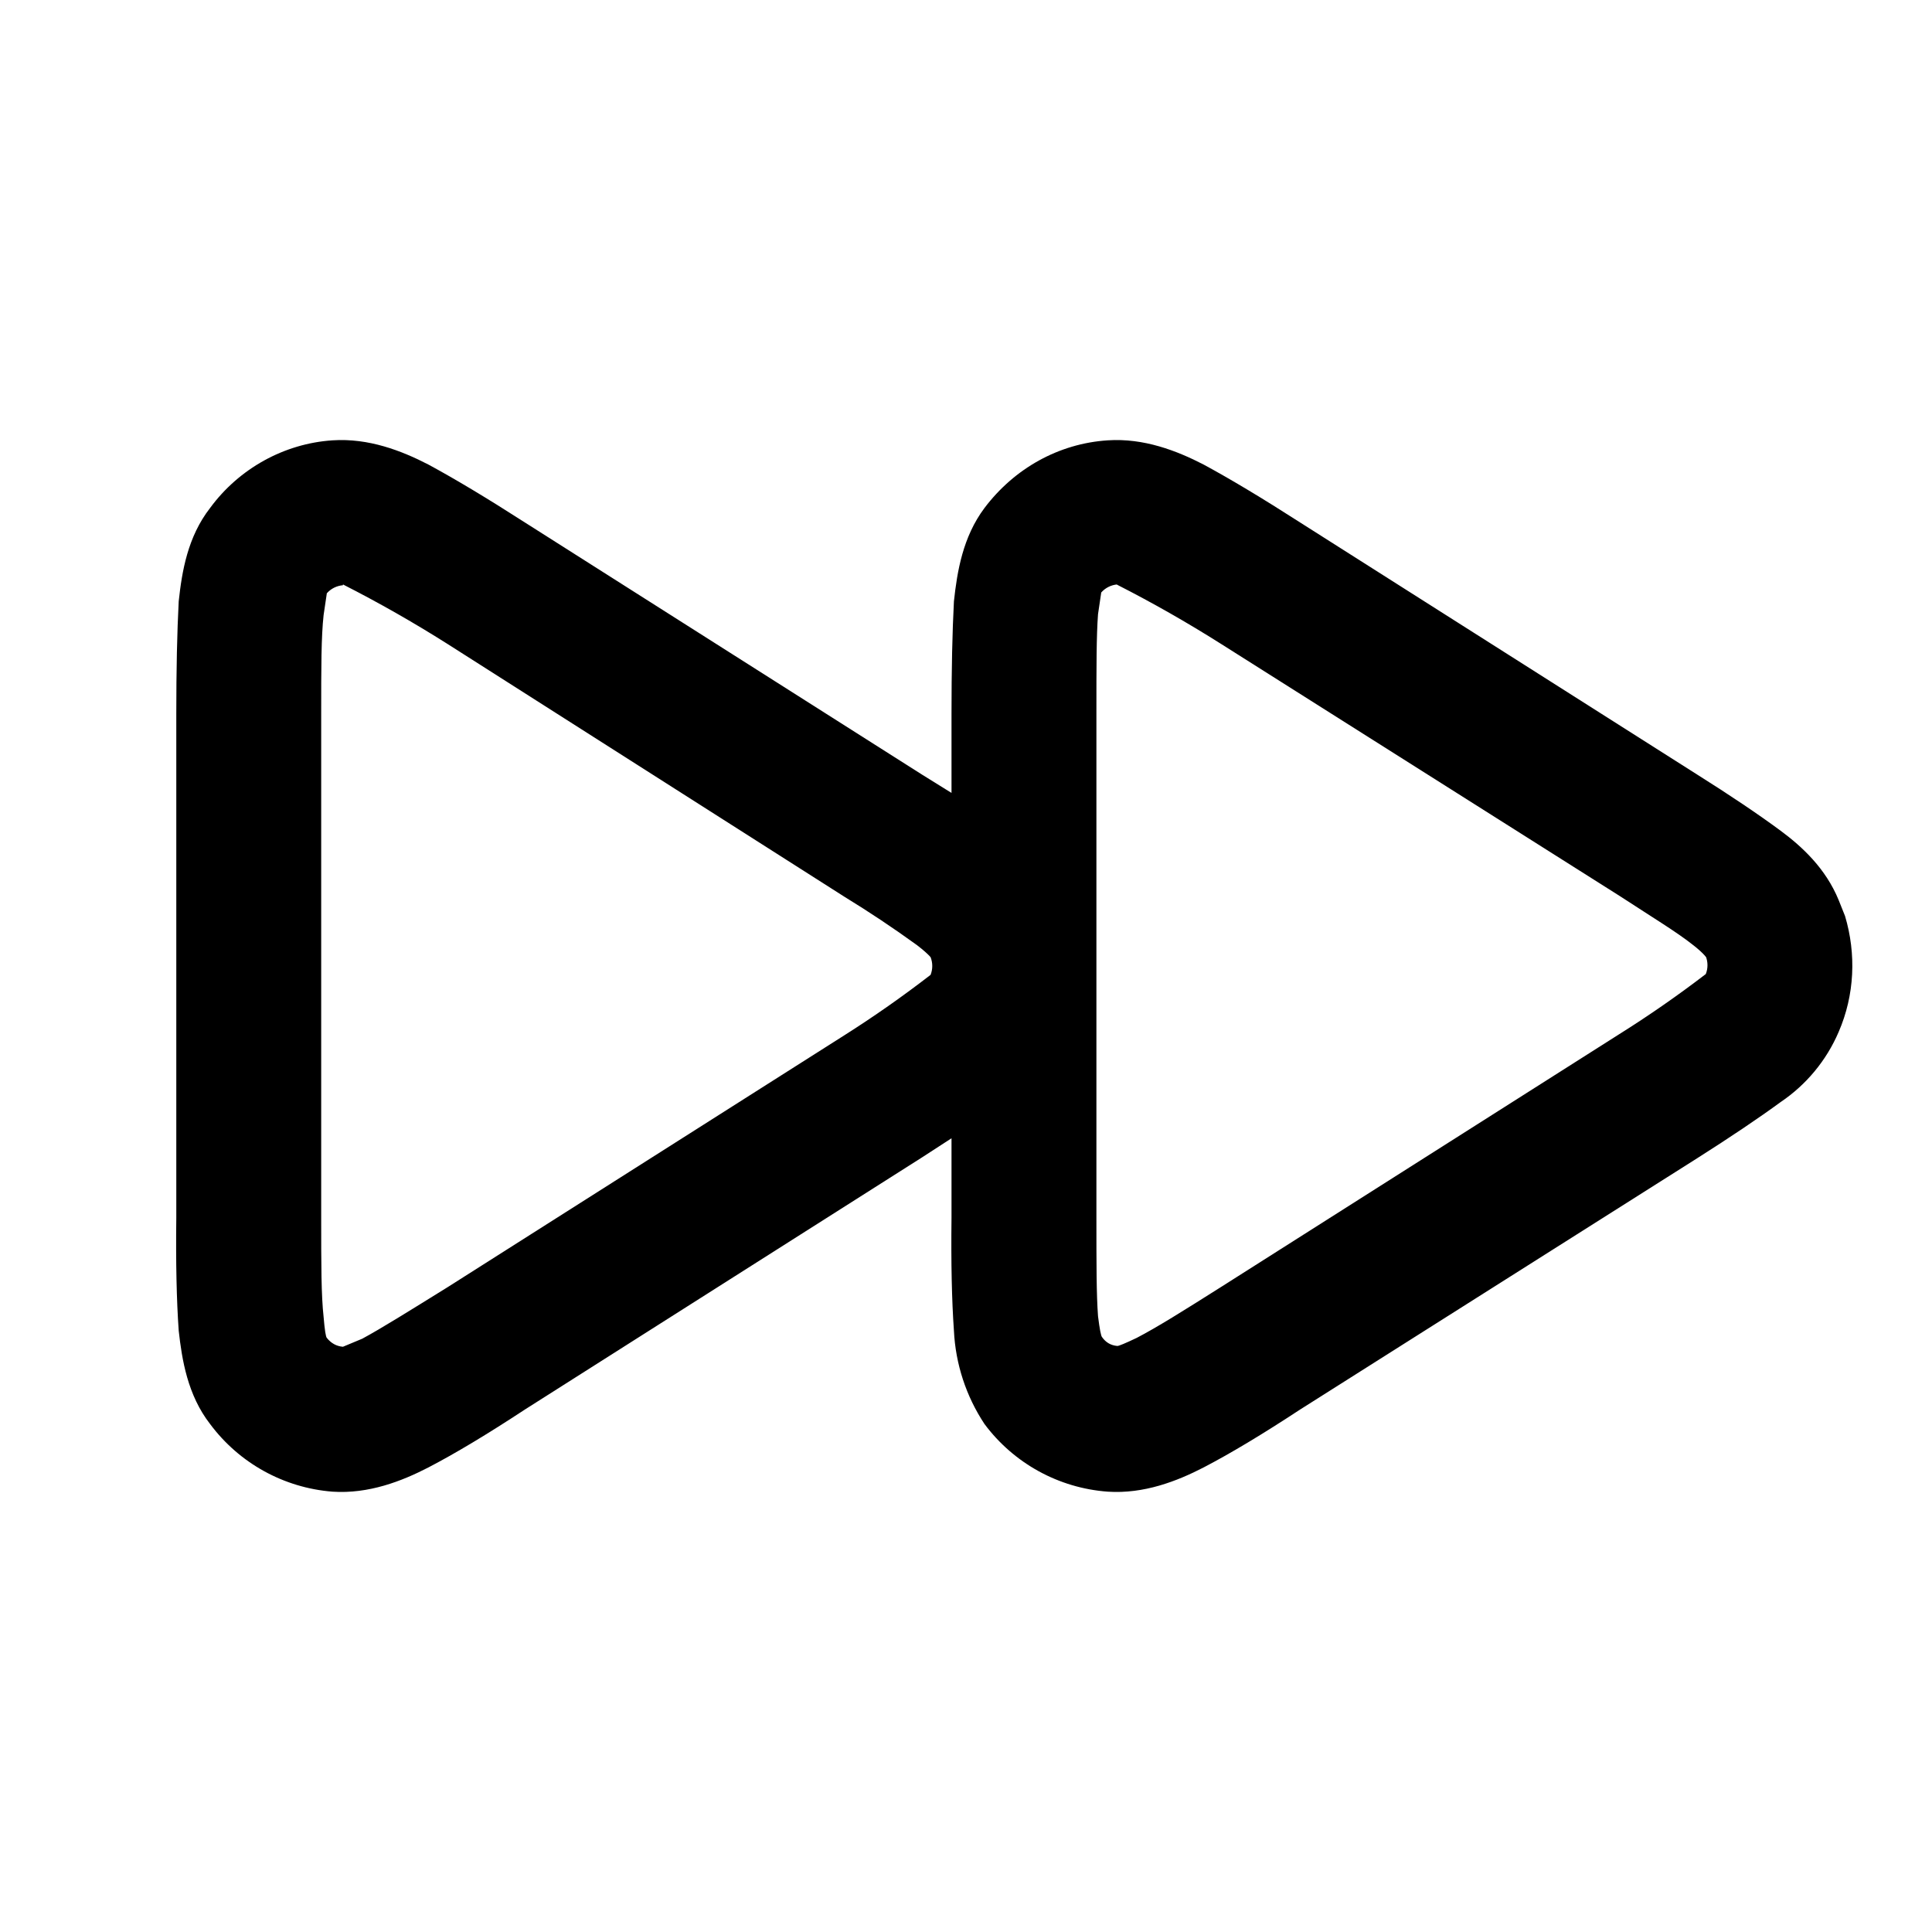
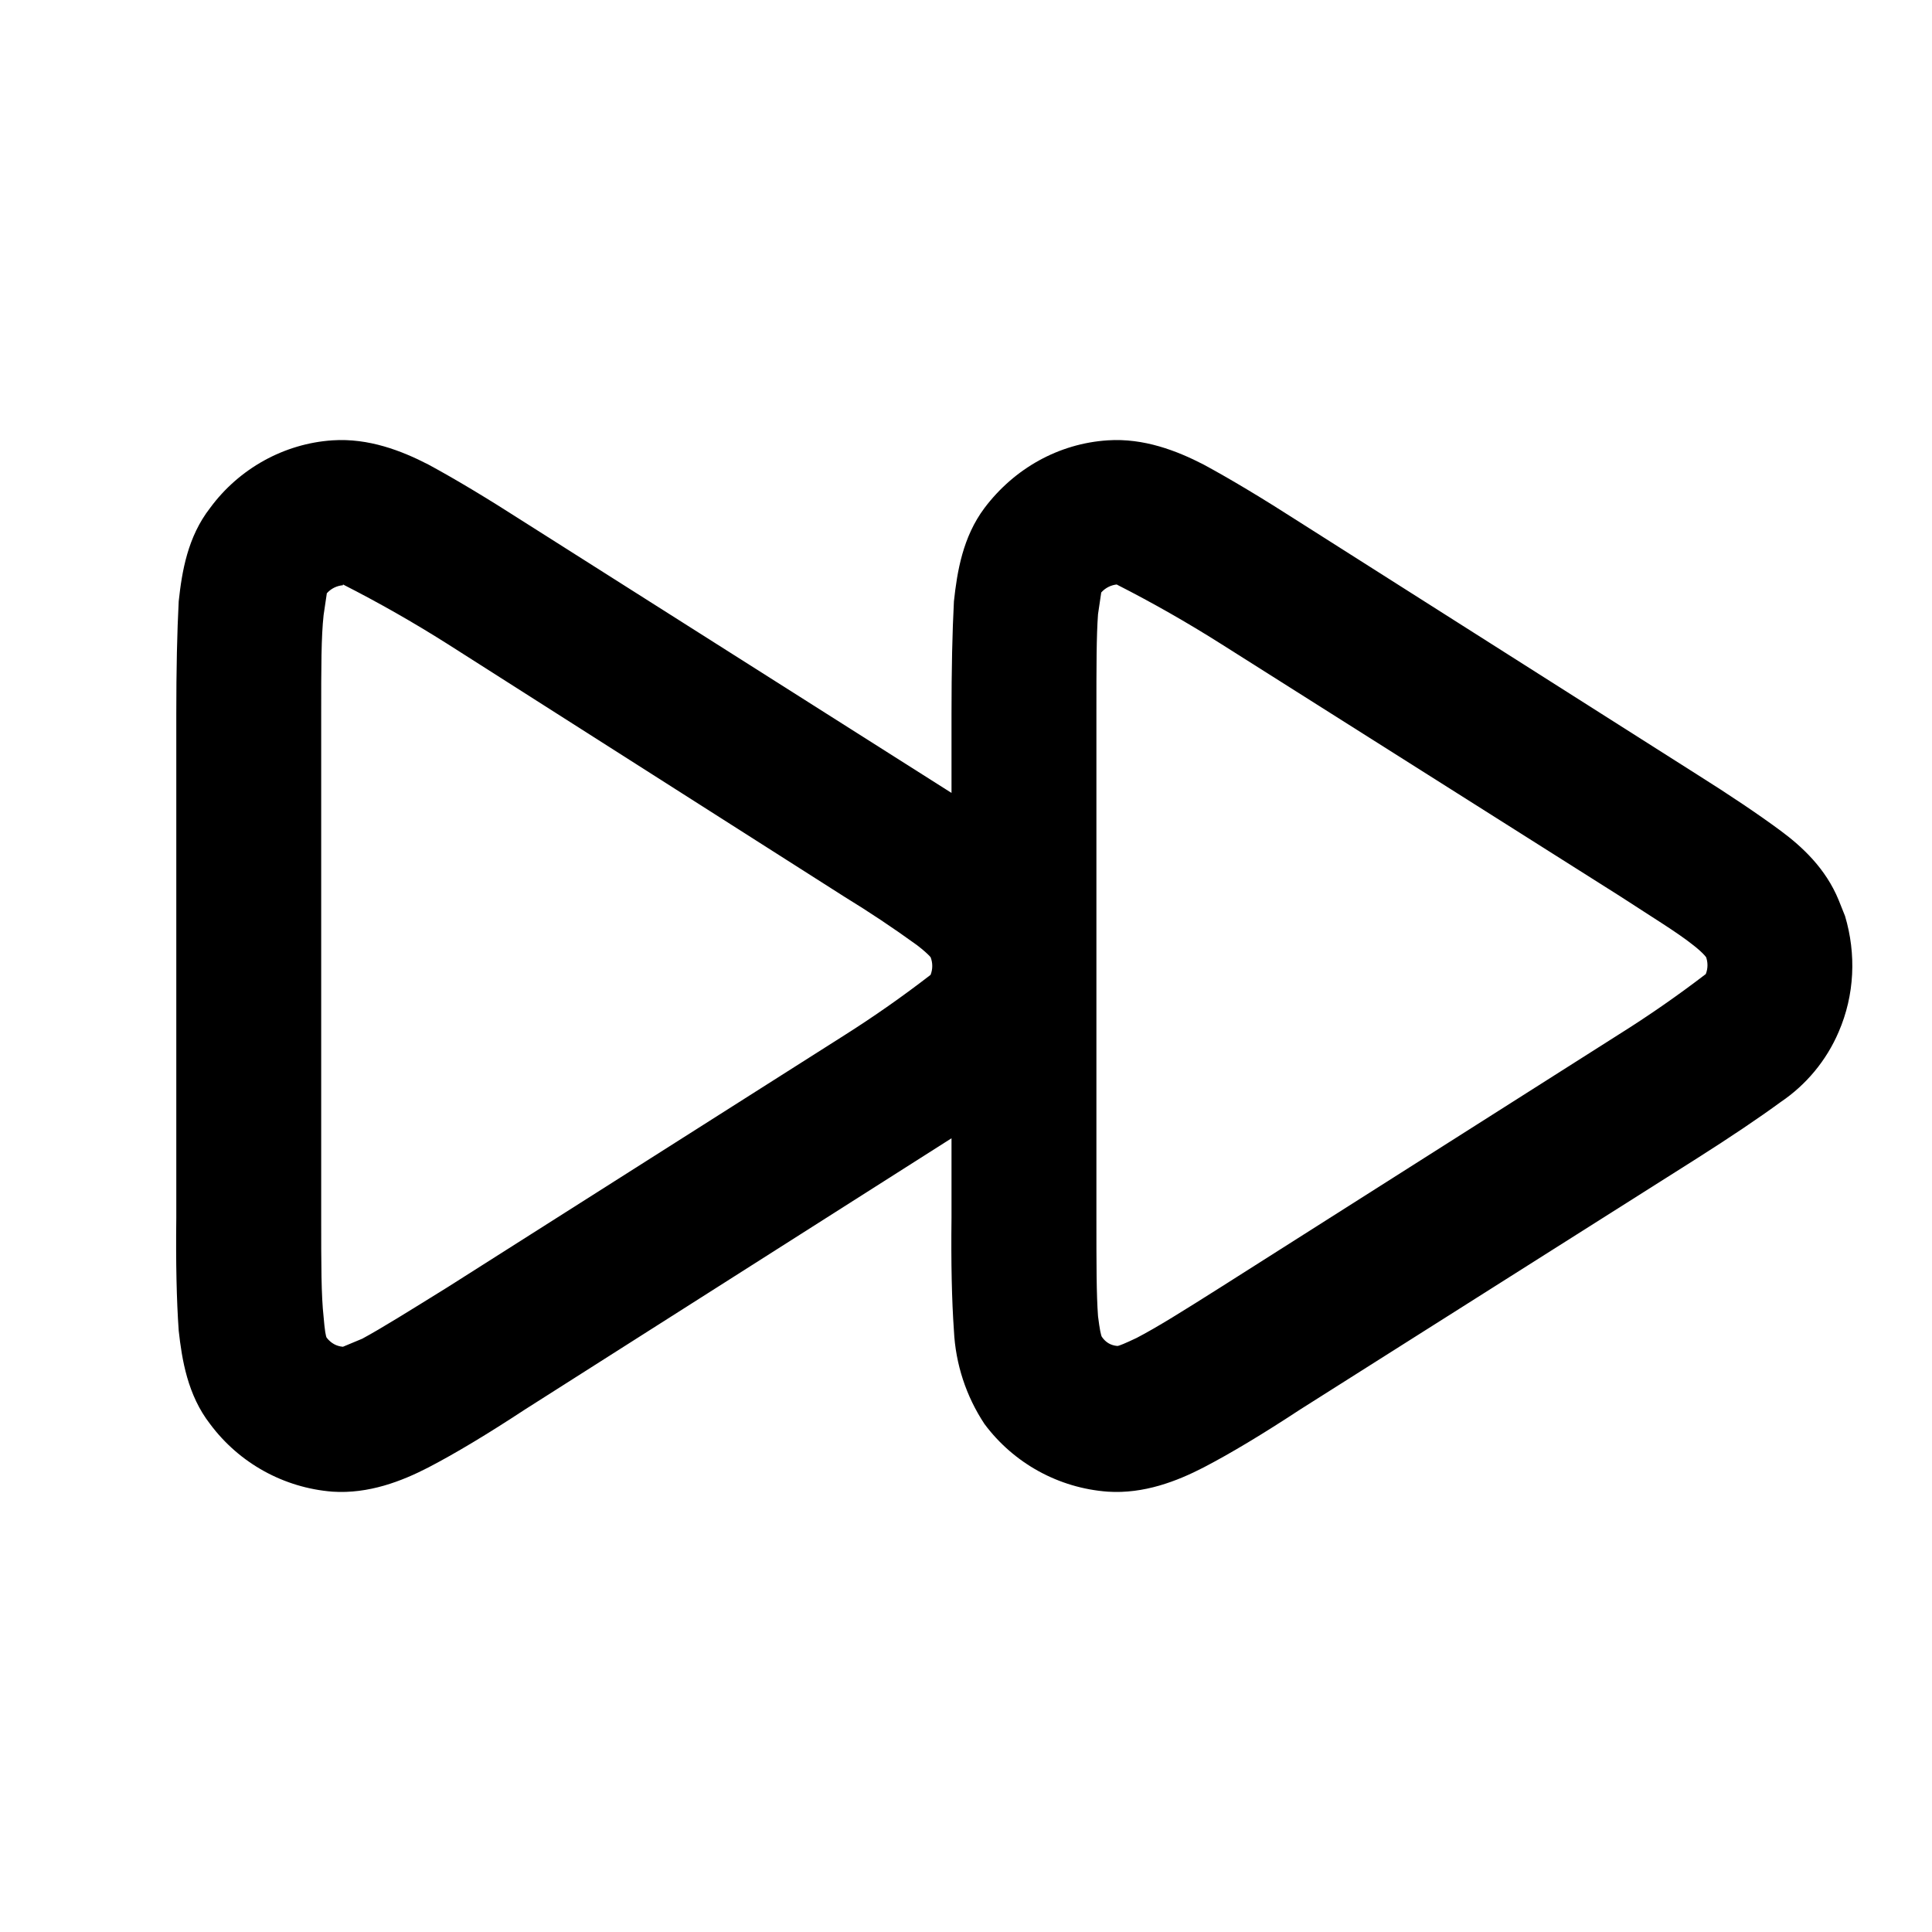
<svg xmlns="http://www.w3.org/2000/svg" viewBox="0 0 24 24" width="24" height="24">
-   <path fill-rule="evenodd" d="M13.76 5.47c.45-.03.86.13 1.19.3q.5.27 1.2.72l4.93 3.13q.62.39 1.04.7c.27.2.56.47.72.86l.08.2c.14.47.12.98-.08 1.44a2 2 0 0 1-.72.87q-.41.3-1.04.7l-4.93 3.12q-.7.46-1.2.72c-.33.17-.74.33-1.19.3a2.1 2.1 0 0 1-1.53-.84 2.3 2.3 0 0 1-.38-1.16q-.04-.57-.03-1.4v-.99l-.37.24-4.93 3.13q-.7.46-1.2.72c-.33.17-.74.33-1.19.3a2.1 2.1 0 0 1-1.52-.84c-.28-.36-.35-.8-.39-1.16q-.04-.57-.03-1.4V8.87q0-.83.03-1.4c.04-.37.11-.8.39-1.16.36-.49.92-.8 1.52-.84.45-.03.86.13 1.19.3q.5.27 1.2.72l4.93 3.13.37.23v-.98q0-.83.03-1.4c.04-.37.11-.8.38-1.16.37-.49.92-.8 1.53-.84m-9.5 1.8a.3.3 0 0 0-.2.1l-.04.27c-.03.27-.03.65-.03 1.23v6.26c0 .58 0 .96.03 1.23q.02.24.04.26.08.1.2.11l.24-.1c.24-.13.56-.33 1.06-.64l4.93-3.13a14 14 0 0 0 1.07-.75.3.3 0 0 0 0-.22c.02.03 0-.02-.17-.15a14 14 0 0 0-.9-.6L5.56 8a16 16 0 0 0-1.3-.74m9.62 0a.3.3 0 0 0-.2.1l-.04.27c-.02.27-.02.65-.02 1.23v6.26c0 .58 0 .96.02 1.23q.03.24.05.26.07.1.19.11.03 0 .24-.1c.25-.13.57-.33 1.06-.64l4.93-3.13a14 14 0 0 0 1.08-.75.3.3 0 0 0 0-.22c.01.03 0-.02-.17-.15-.19-.15-.47-.32-.9-.6L15.17 8a16 16 0 0 0-1.3-.74" clip-rule="evenodd" />
+   <path fill-rule="evenodd" d="M13.76 5.47C14.21 5.44 14.62 5.6 14.95 5.77Q15.45 6.04 16.15 6.49L21.08 9.62Q21.7 10.01 22.12 10.32C22.39 10.52 22.68 10.79 22.84 11.18L22.92 11.38C23.06 11.85 23.04 12.36 22.84 12.82A2 2 0 0 1 22.12 13.69Q21.71 13.99 21.08 14.39L16.15 17.51Q15.45 17.97 14.95 18.23C14.62 18.4 14.21 18.56 13.76 18.53A2.1 2.1 0 0 1 12.23 17.69A2.3 2.3 0 0 1 11.85 16.53Q11.81 15.96 11.82 15.13L11.82 14.14L6.52 17.51Q5.82 17.97 5.32 18.23C4.99 18.4 4.58 18.56 4.13 18.53A2.1 2.1 0 0 1 2.61 17.69C2.33 17.33 2.26 16.89 2.22 16.53Q2.18 15.96 2.19 15.13L2.19 8.87Q2.19 8.04 2.22 7.47C2.26 7.1 2.33 6.67 2.61 6.31C2.97 5.82 3.53 5.51 4.13 5.47C4.58 5.44 4.99 5.6 5.32 5.77Q5.82 6.04 6.52 6.49L11.82 9.85L11.82 8.87Q11.82 8.04 11.85 7.47C11.89 7.1 11.96 6.67 12.23 6.31C12.6 5.82 13.15 5.51 13.76 5.47M4.26 7.27a.3.3 0 0 0-.2.1l-.04.27c-.03.27-.03.65-.03 1.23v6.26c0 .58 0 .96.03 1.23q.02.24.04.26.08.1.2.11l.24-.1c.24-.13.56-.33 1.06-.64l4.93-3.13a14 14 0 0 0 1.07-.75.3.3 0 0 0 0-.22c.02.03 0-.02-.17-.15a14 14 0 0 0-.9-.6L5.56 8a16 16 0 0 0-1.3-.74m9.62 0a.3.3 0 0 0-.2.1l-.04.27c-.02.27-.02.65-.02 1.23v6.26c0 .58 0 .96.02 1.23q.03.24.05.26.07.1.19.11.03 0 .24-.1c.25-.13.57-.33 1.06-.64l4.93-3.13a14 14 0 0 0 1.08-.75.3.3 0 0 0 0-.22c.01.03 0-.02-.17-.15-.19-.15-.47-.32-.9-.6L15.17 8a16 16 0 0 0-1.3-.74" clip-rule="evenodd" />
</svg>
